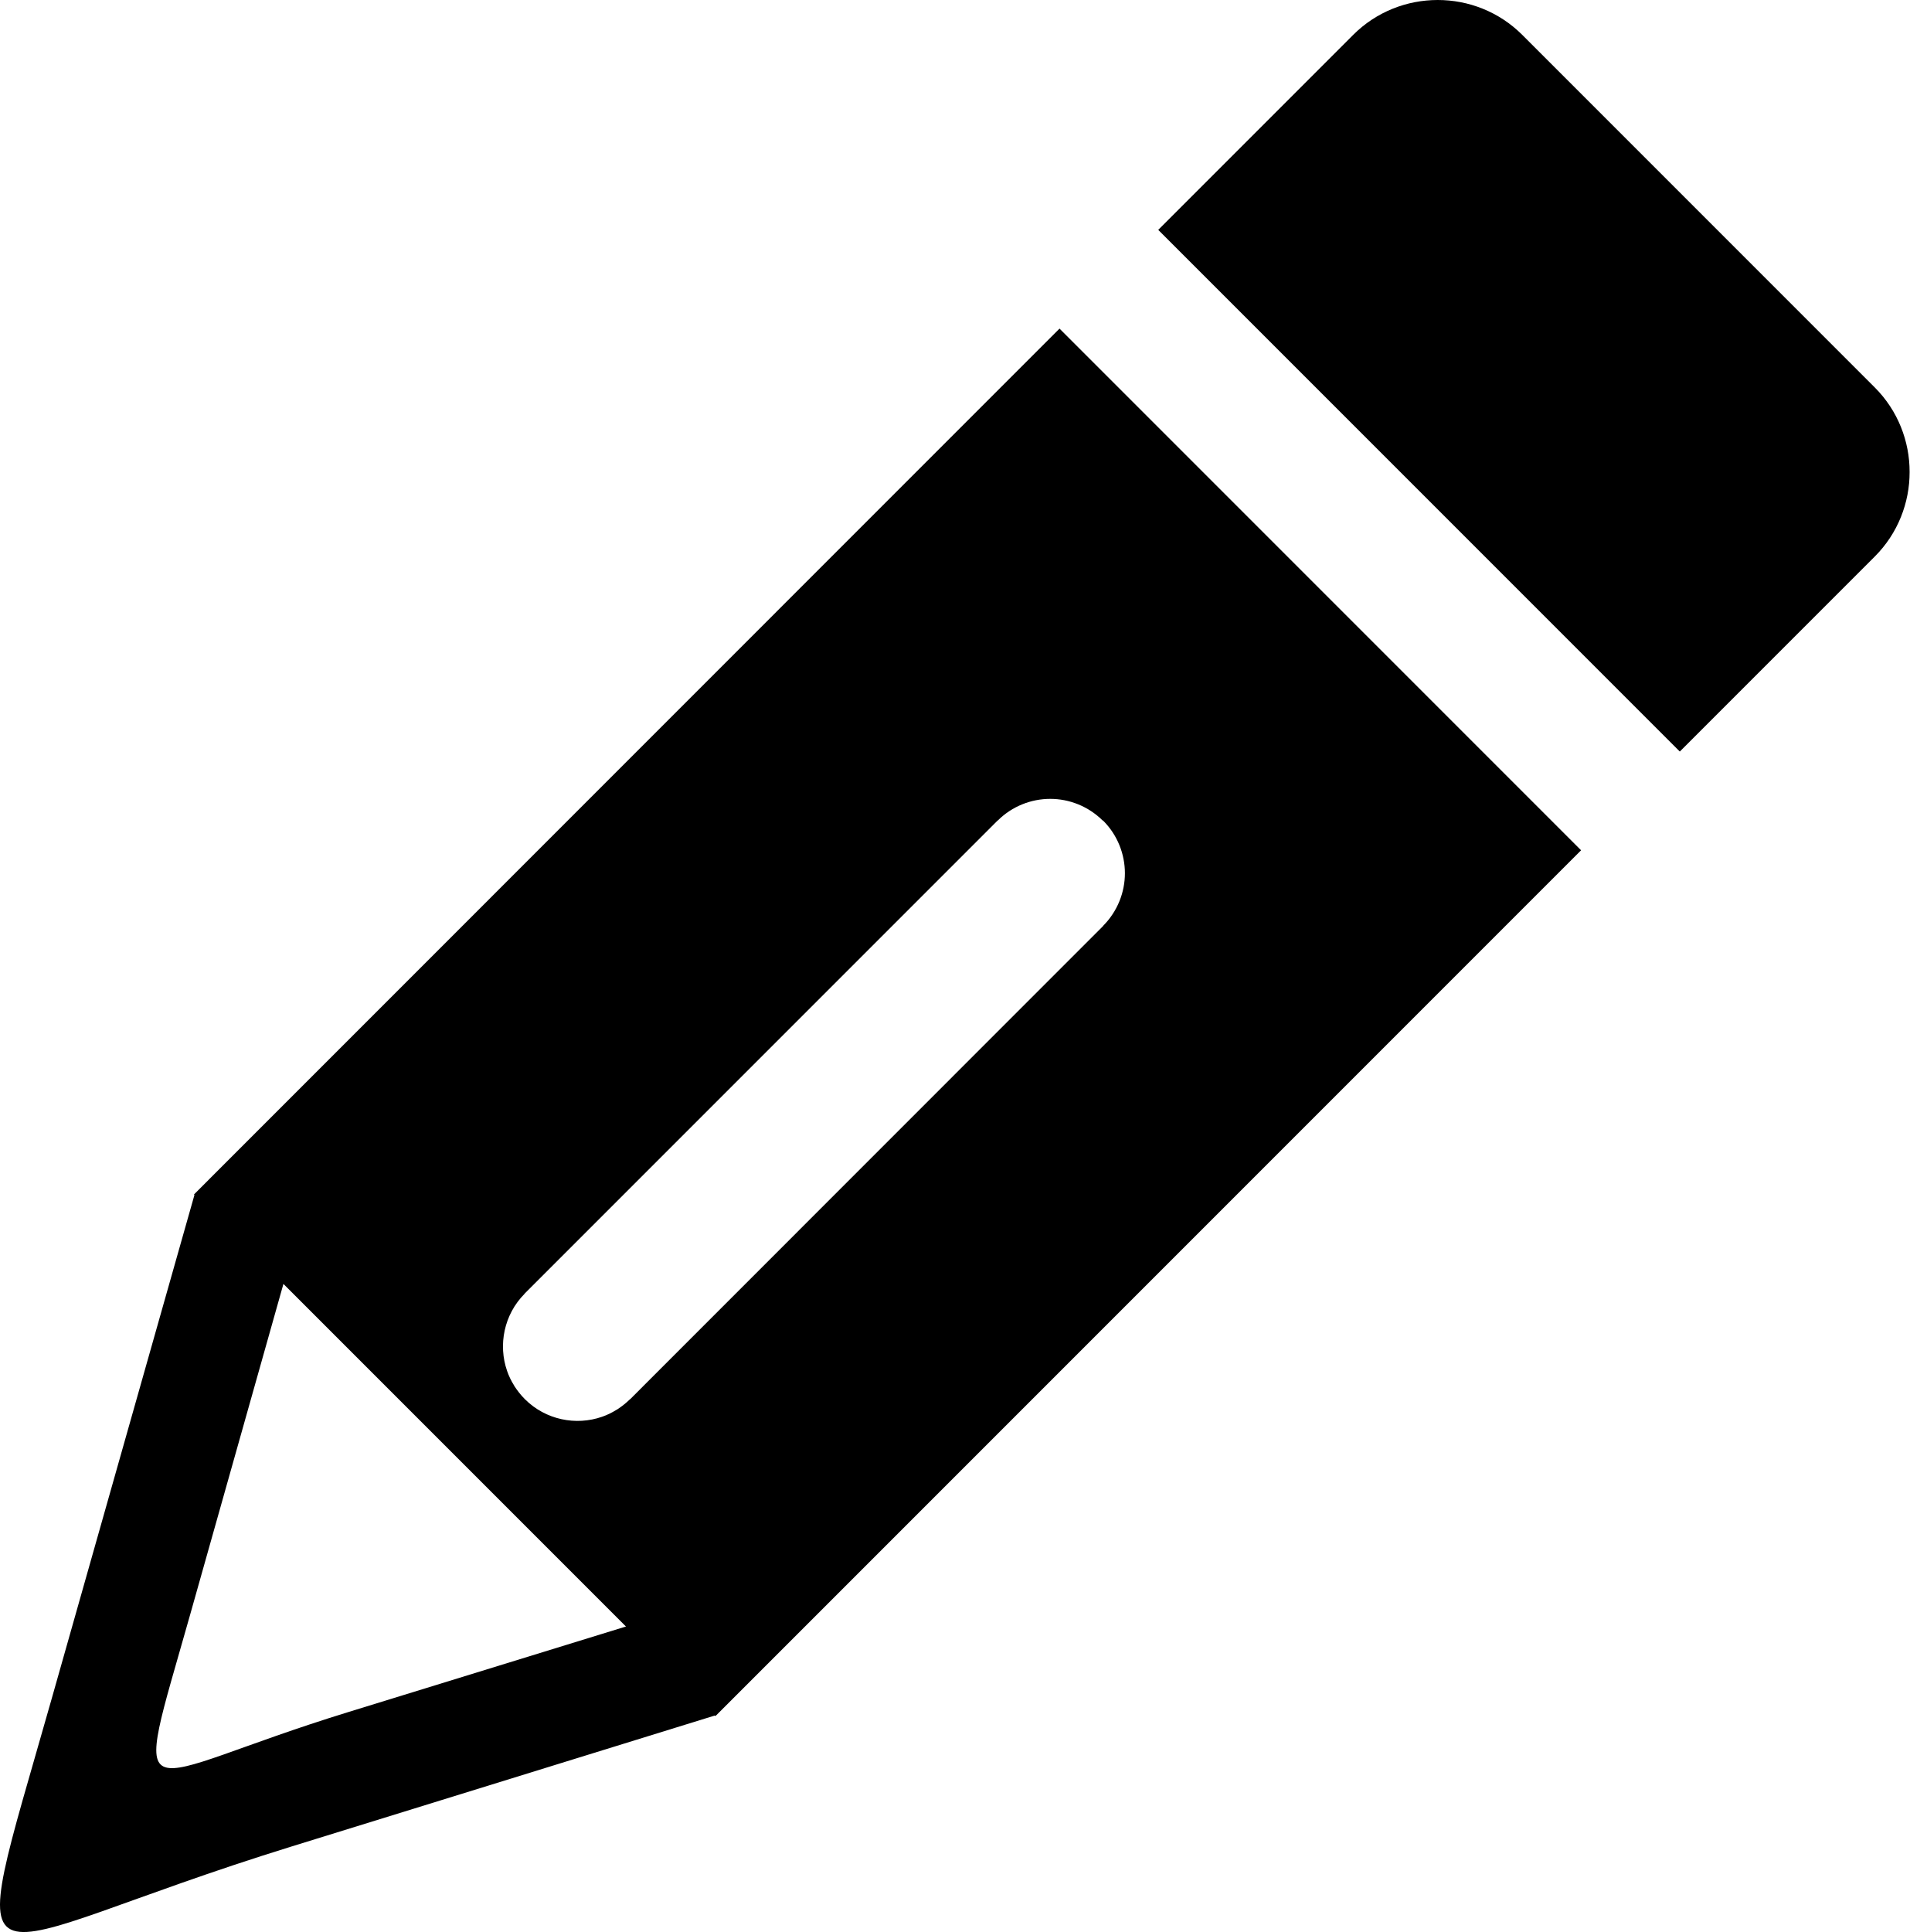
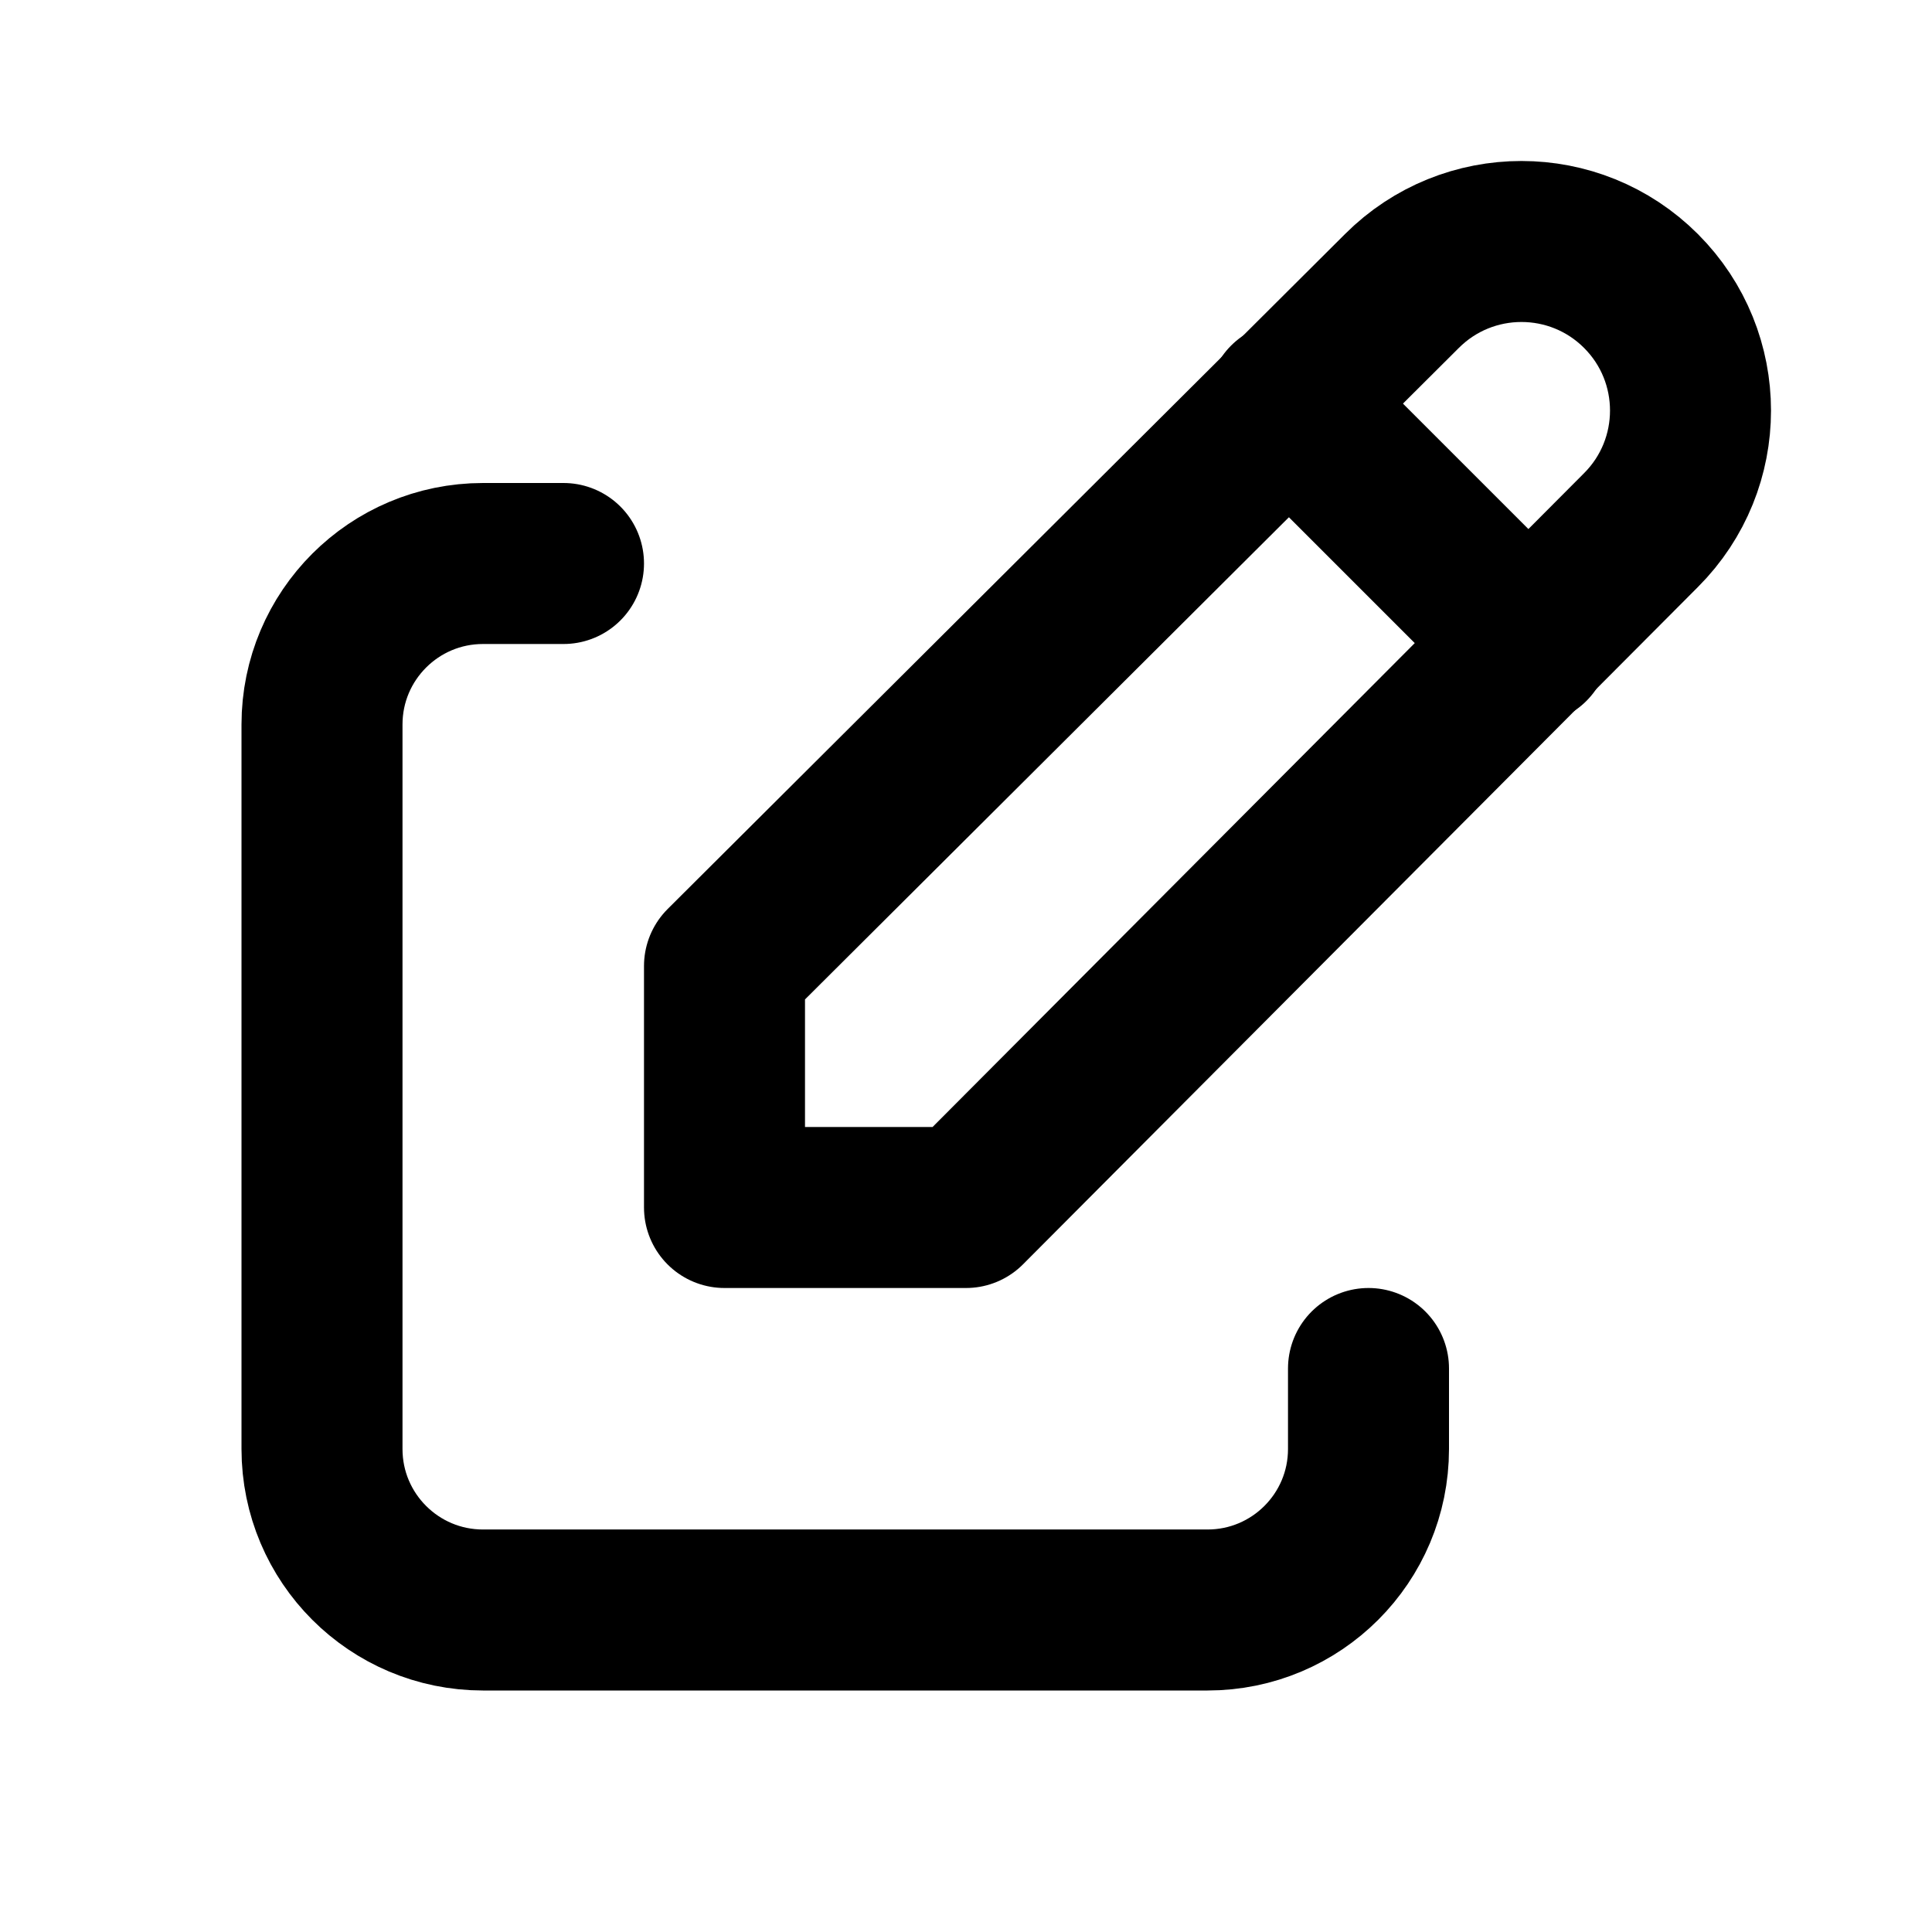
- <svg xmlns="http://www.w3.org/2000/svg" version="1.1" id="Layer_1" x="0px" y="0px" viewBox="0 0 121.48 122.88" style="enable-background:new 0 0 121.48 122.88" xml:space="preserve">
-   <style type="text/css">.st0{fill-rule:evenodd;clip-rule:evenodd;}</style>
-   <g>
-     <path class="st0" d="M96.84,2.22l22.42,22.42c2.96,2.96,2.96,7.8,0,10.76l-12.4,12.4L73.68,14.62l12.4-12.4 C89.04-0.74,93.88-0.74,96.84,2.22L96.84,2.22z M70.18,52.19L70.18,52.19l0,0.01c0.92,0.92,1.38,2.14,1.38,3.34 c0,1.2-0.46,2.41-1.38,3.34v0.01l-0.01,0.01L40.09,88.99l0,0h-0.01c-0.26,0.26-0.55,0.48-0.84,0.67h-0.01 c-0.3,0.19-0.61,0.34-0.93,0.45c-1.66,0.58-3.59,0.2-4.91-1.12h-0.01l0,0v-0.01c-0.26-0.26-0.48-0.55-0.67-0.84v-0.01 c-0.19-0.3-0.34-0.61-0.45-0.93c-0.58-1.66-0.2-3.59,1.11-4.91v-0.01l30.09-30.09l0,0h0.01c0.92-0.92,2.14-1.38,3.34-1.38 c1.2,0,2.41,0.46,3.34,1.38L70.18,52.19L70.18,52.19L70.18,52.19z M45.48,109.11c-8.98,2.78-17.95,5.55-26.93,8.33 C-2.55,123.97-2.46,128.32,3.3,108l9.07-32v0l-0.03-0.03L67.4,20.9l33.18,33.18l-55.07,55.07L45.48,109.11L45.48,109.11z M18.03,81.66l21.79,21.79c-5.9,1.82-11.8,3.64-17.69,5.45c-13.86,4.27-13.8,7.13-10.03-6.22L18.03,81.66L18.03,81.66z" />
-   </g>
+ <svg xmlns="http://www.w3.org/2000/svg" width="24" height="24" viewBox="0 0 24 24" fill="none" stroke="currentColor" stroke-width="2" stroke-linecap="round" stroke-linejoin="round" class="icon icon-tabler icons-tabler-outline icon-tabler-edit">
+   <path stroke="none" d="M0 0h24v24H0z" fill="none" />
+   <path d="M7 7h-1a2 2 0 0 0 -2 2v9a2 2 0 0 0 2 2h9a2 2 0 0 0 2 -2v-1" />
+   <path d="M20.385 6.585a2.1 2.1 0 0 0 -2.97 -2.97l-8.415 8.385v3h3l8.385 -8.415z" />
+   <path d="M16 5l3 3" />
</svg>
